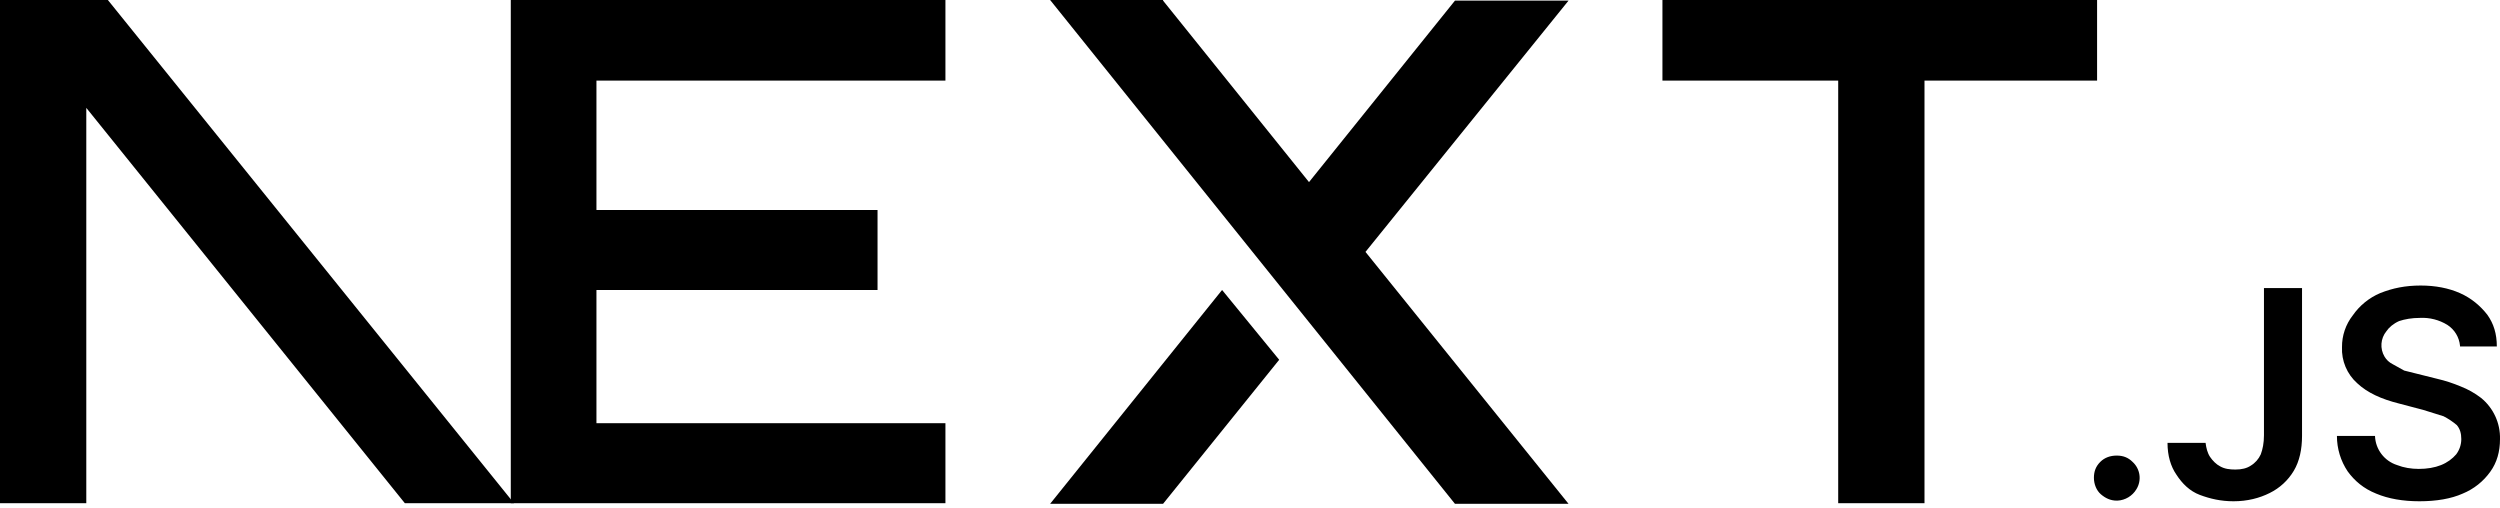
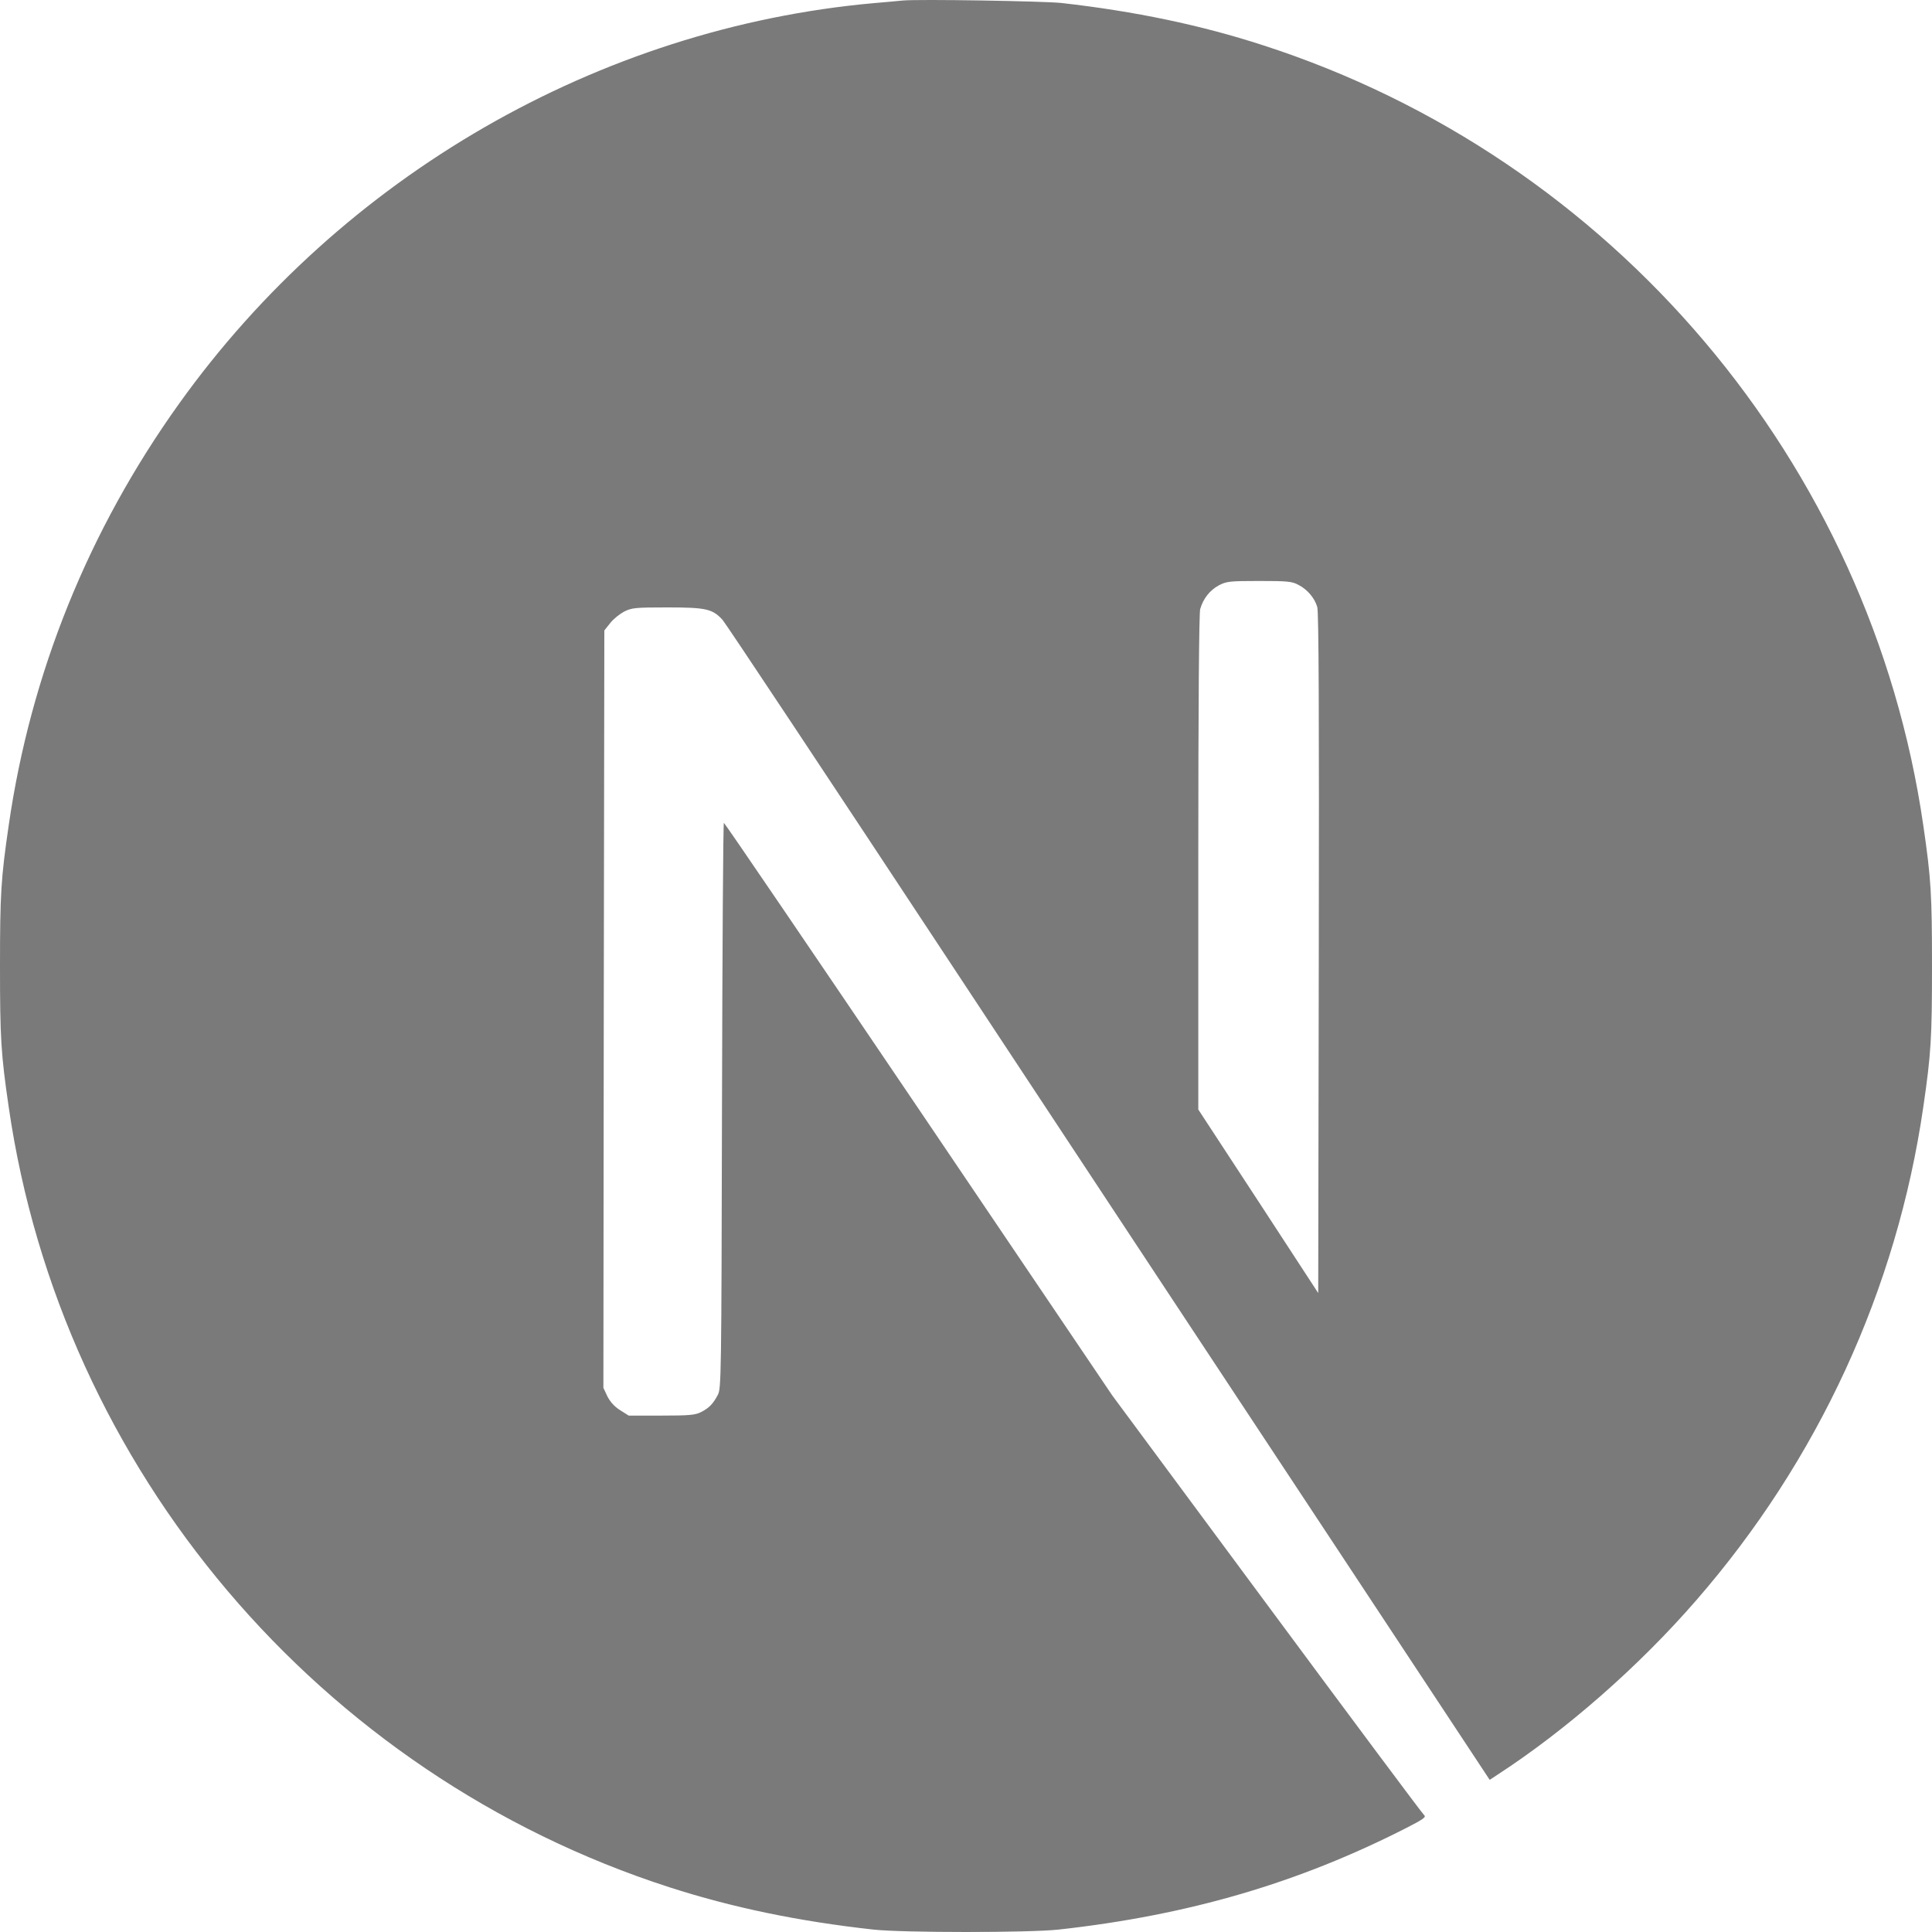
- <svg xmlns="http://www.w3.org/2000/svg" fill="none" viewBox="0 0 394 80">
-   <path fill="#000" d="M262 0h68.5v12.7h-27.2v66.6h-13.6V12.7H262V0ZM149 0v12.7H94v20.4h44.3v12.6H94v21h55v12.6H80.5V0h68.7zm34.3 0h-17.8l63.8 79.4h17.9l-32-39.7 32-39.6h-17.9l-23 28.6-23-28.6zm18.3 56.7-9-11-27.1 33.7h17.8l18.3-22.7z" />
-   <path fill="#000" d="M81 79.3 17 0H0v79.3h13.6V17l50.2 62.3H81Zm252.6-.4c-1 0-1.8-.4-2.5-1s-1.1-1.6-1.1-2.6.3-1.8 1-2.5 1.6-1 2.6-1 1.8.3 2.5 1a3.4 3.4 0 0 1 .6 4.3 3.7 3.7 0 0 1-3 1.8zm23.2-33.5h6v23.3c0 2.1-.4 4-1.3 5.5a9.1 9.1 0 0 1-3.8 3.5c-1.6.8-3.5 1.3-5.7 1.3-2 0-3.7-.4-5.3-1s-2.8-1.8-3.7-3.2c-.9-1.3-1.4-3-1.4-5h6c.1.8.3 1.6.7 2.2s1 1.2 1.6 1.5c.7.4 1.5.5 2.4.5 1 0 1.8-.2 2.4-.6a4 4 0 0 0 1.6-1.8c.3-.8.5-1.8.5-3V45.5zm30.9 9.1a4.4 4.4 0 0 0-2-3.3 7.5 7.5 0 0 0-4.3-1.1c-1.3 0-2.4.2-3.3.5-.9.4-1.6 1-2 1.6a3.5 3.5 0 0 0-.3 4c.3.5.7.9 1.3 1.2l1.8 1 2 .5 3.2.8c1.3.3 2.5.7 3.7 1.2a13 13 0 0 1 3.2 1.8 8.1 8.1 0 0 1 3 6.5c0 2-.5 3.7-1.5 5.1a10 10 0 0 1-4.4 3.5c-1.8.8-4.1 1.2-6.8 1.2-2.6 0-4.9-.4-6.8-1.2-2-.8-3.4-2-4.5-3.5a10 10 0 0 1-1.7-5.6h6a5 5 0 0 0 3.5 4.6c1 .4 2.2.6 3.4.6 1.3 0 2.5-.2 3.5-.6 1-.4 1.8-1 2.4-1.7a4 4 0 0 0 .8-2.4c0-.9-.2-1.6-.7-2.2a11 11 0 0 0-2.1-1.4l-3.2-1-3.8-1c-2.8-.7-5-1.7-6.6-3.2a7.2 7.2 0 0 1-2.4-5.7 8 8 0 0 1 1.7-5 10 10 0 0 1 4.3-3.5c2-.8 4-1.2 6.4-1.2 2.3 0 4.4.4 6.2 1.2 1.8.8 3.2 2 4.3 3.4 1 1.4 1.5 3 1.5 5h-5.8z" />
+ <svg xmlns="http://www.w3.org/2000/svg" width="800px" height="800px" viewBox="0 0 256 256" version="1.1" preserveAspectRatio="xMidYMid" fill="#000000">
+   <g id="SVGRepo_bgCarrier" stroke-width="0" />
+   <g id="SVGRepo_tracerCarrier" stroke-linecap="round" stroke-linejoin="round" />
+   <g id="SVGRepo_iconCarrier">
+     <g>
+       <path d="M119.617,0.069 C119.066,0.119 117.315,0.294 115.738,0.419 C79.378,3.697 45.319,23.313 23.748,53.463 C11.736,70.227 4.054,89.243 1.151,109.385 C0.125,116.415 0,118.492 0,128.025 C0,137.558 0.125,139.635 1.151,146.666 C8.108,194.73 42.316,235.114 88.712,250.076 C97.02,252.754 105.778,254.58 115.738,255.681 C119.617,256.106 136.383,256.106 140.262,255.681 C157.454,253.779 172.018,249.526 186.382,242.195 C188.584,241.069 189.01,240.769 188.709,240.518 C188.509,240.368 179.125,227.783 167.864,212.57 L147.394,184.922 L121.744,146.966 C107.63,126.098 96.019,109.034 95.919,109.034 C95.819,109.009 95.718,125.873 95.668,146.465 C95.593,182.52 95.568,183.971 95.118,184.822 C94.467,186.048 93.967,186.549 92.916,187.099 C92.115,187.499 91.414,187.574 87.636,187.574 L83.306,187.574 L82.155,186.849 C81.404,186.373 80.854,185.748 80.479,185.022 L79.953,183.896 L80.003,133.73 L80.078,83.538 L80.854,82.562 C81.254,82.037 82.105,81.361 82.706,81.036 C83.732,80.536 84.132,80.486 88.461,80.486 C93.566,80.486 94.417,80.686 95.743,82.137 C96.119,82.537 110.007,103.455 126.624,128.651 C143.24,153.846 165.962,188.25 177.123,205.139 L197.393,235.84 L198.419,235.164 C207.503,229.259 217.112,220.852 224.719,212.095 C240.91,193.504 251.345,170.836 254.849,146.666 C255.875,139.635 256,137.558 256,128.025 C256,118.492 255.875,116.415 254.849,109.385 C247.892,61.32 213.684,20.936 167.288,5.974 C159.105,3.322 150.397,1.495 140.637,0.394 C138.235,0.144 121.694,-0.131 119.617,0.069 L119.617,0.069 Z M172.018,77.483 C173.219,78.084 174.195,79.235 174.545,80.436 C174.746,81.086 174.796,94.998 174.746,126.349 L174.671,171.336 L166.738,159.176 L158.78,147.016 L158.78,114.314 C158.78,93.171 158.88,81.286 159.03,80.711 C159.431,79.31 160.307,78.209 161.508,77.558 C162.534,77.033 162.909,76.983 166.838,76.983 C170.542,76.983 171.192,77.033 172.018,77.483 Z" fill="#7a7a7a"> </path>
+     </g>
+   </g>
</svg>
